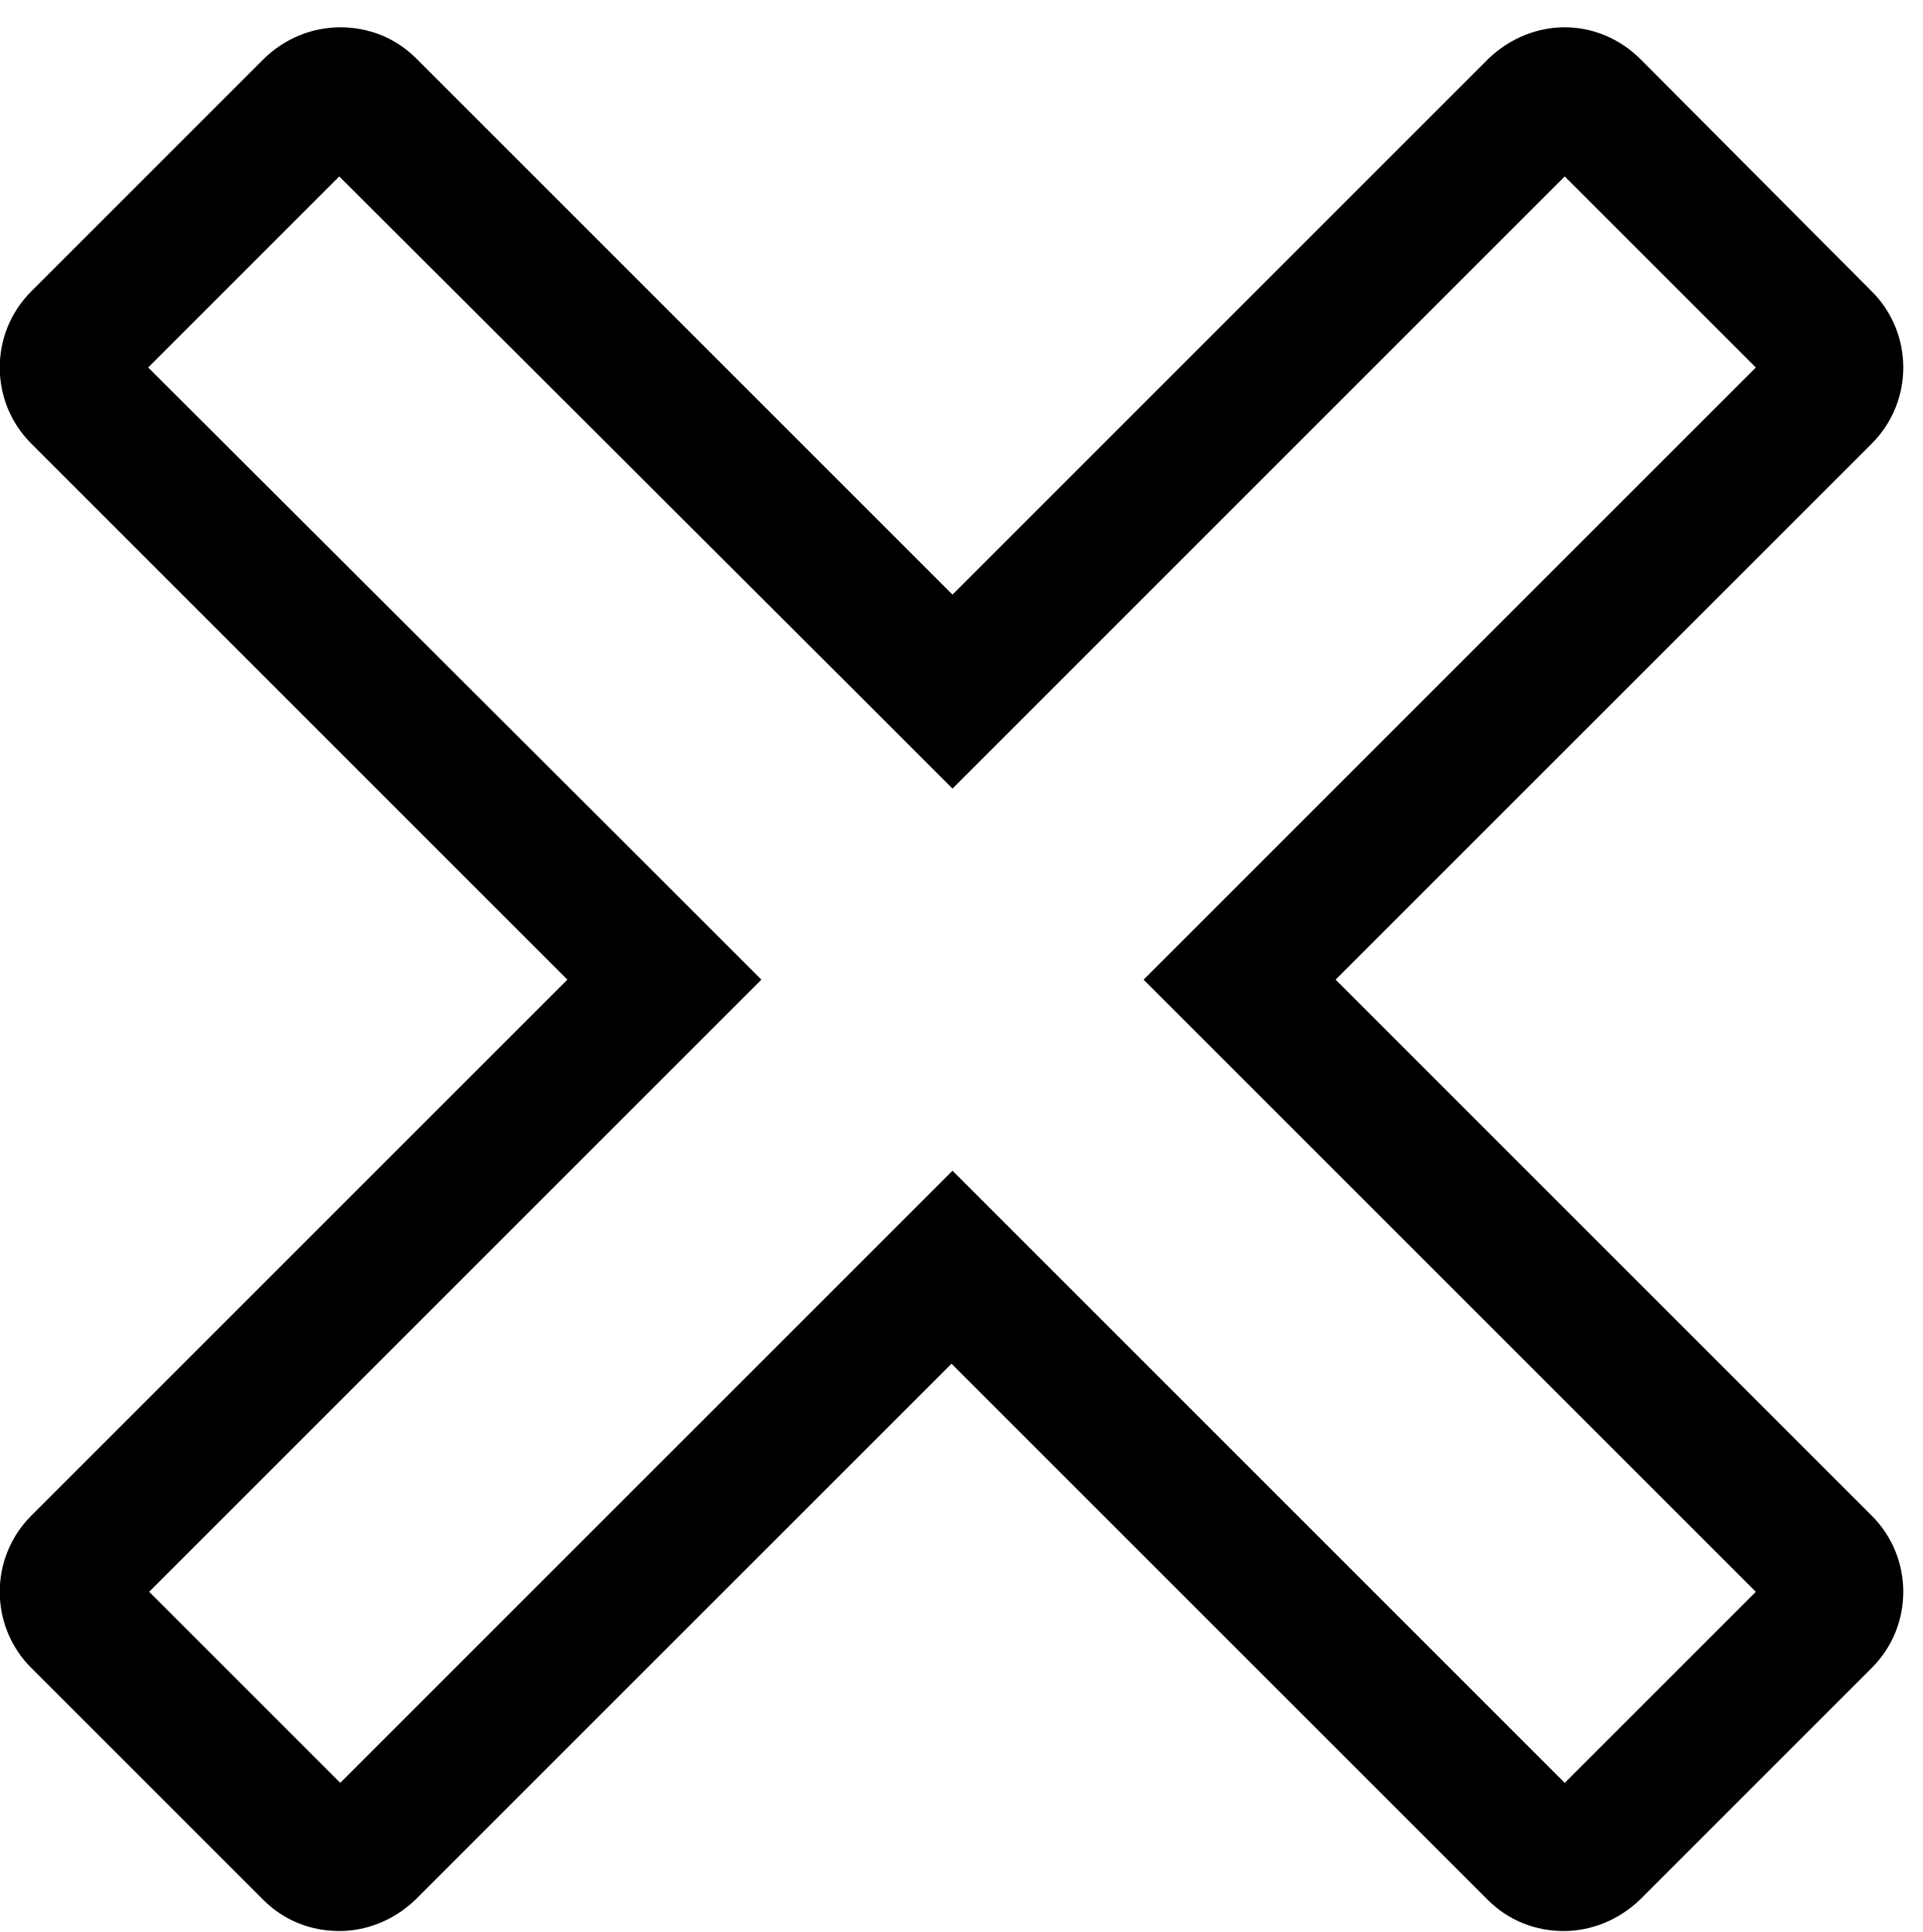
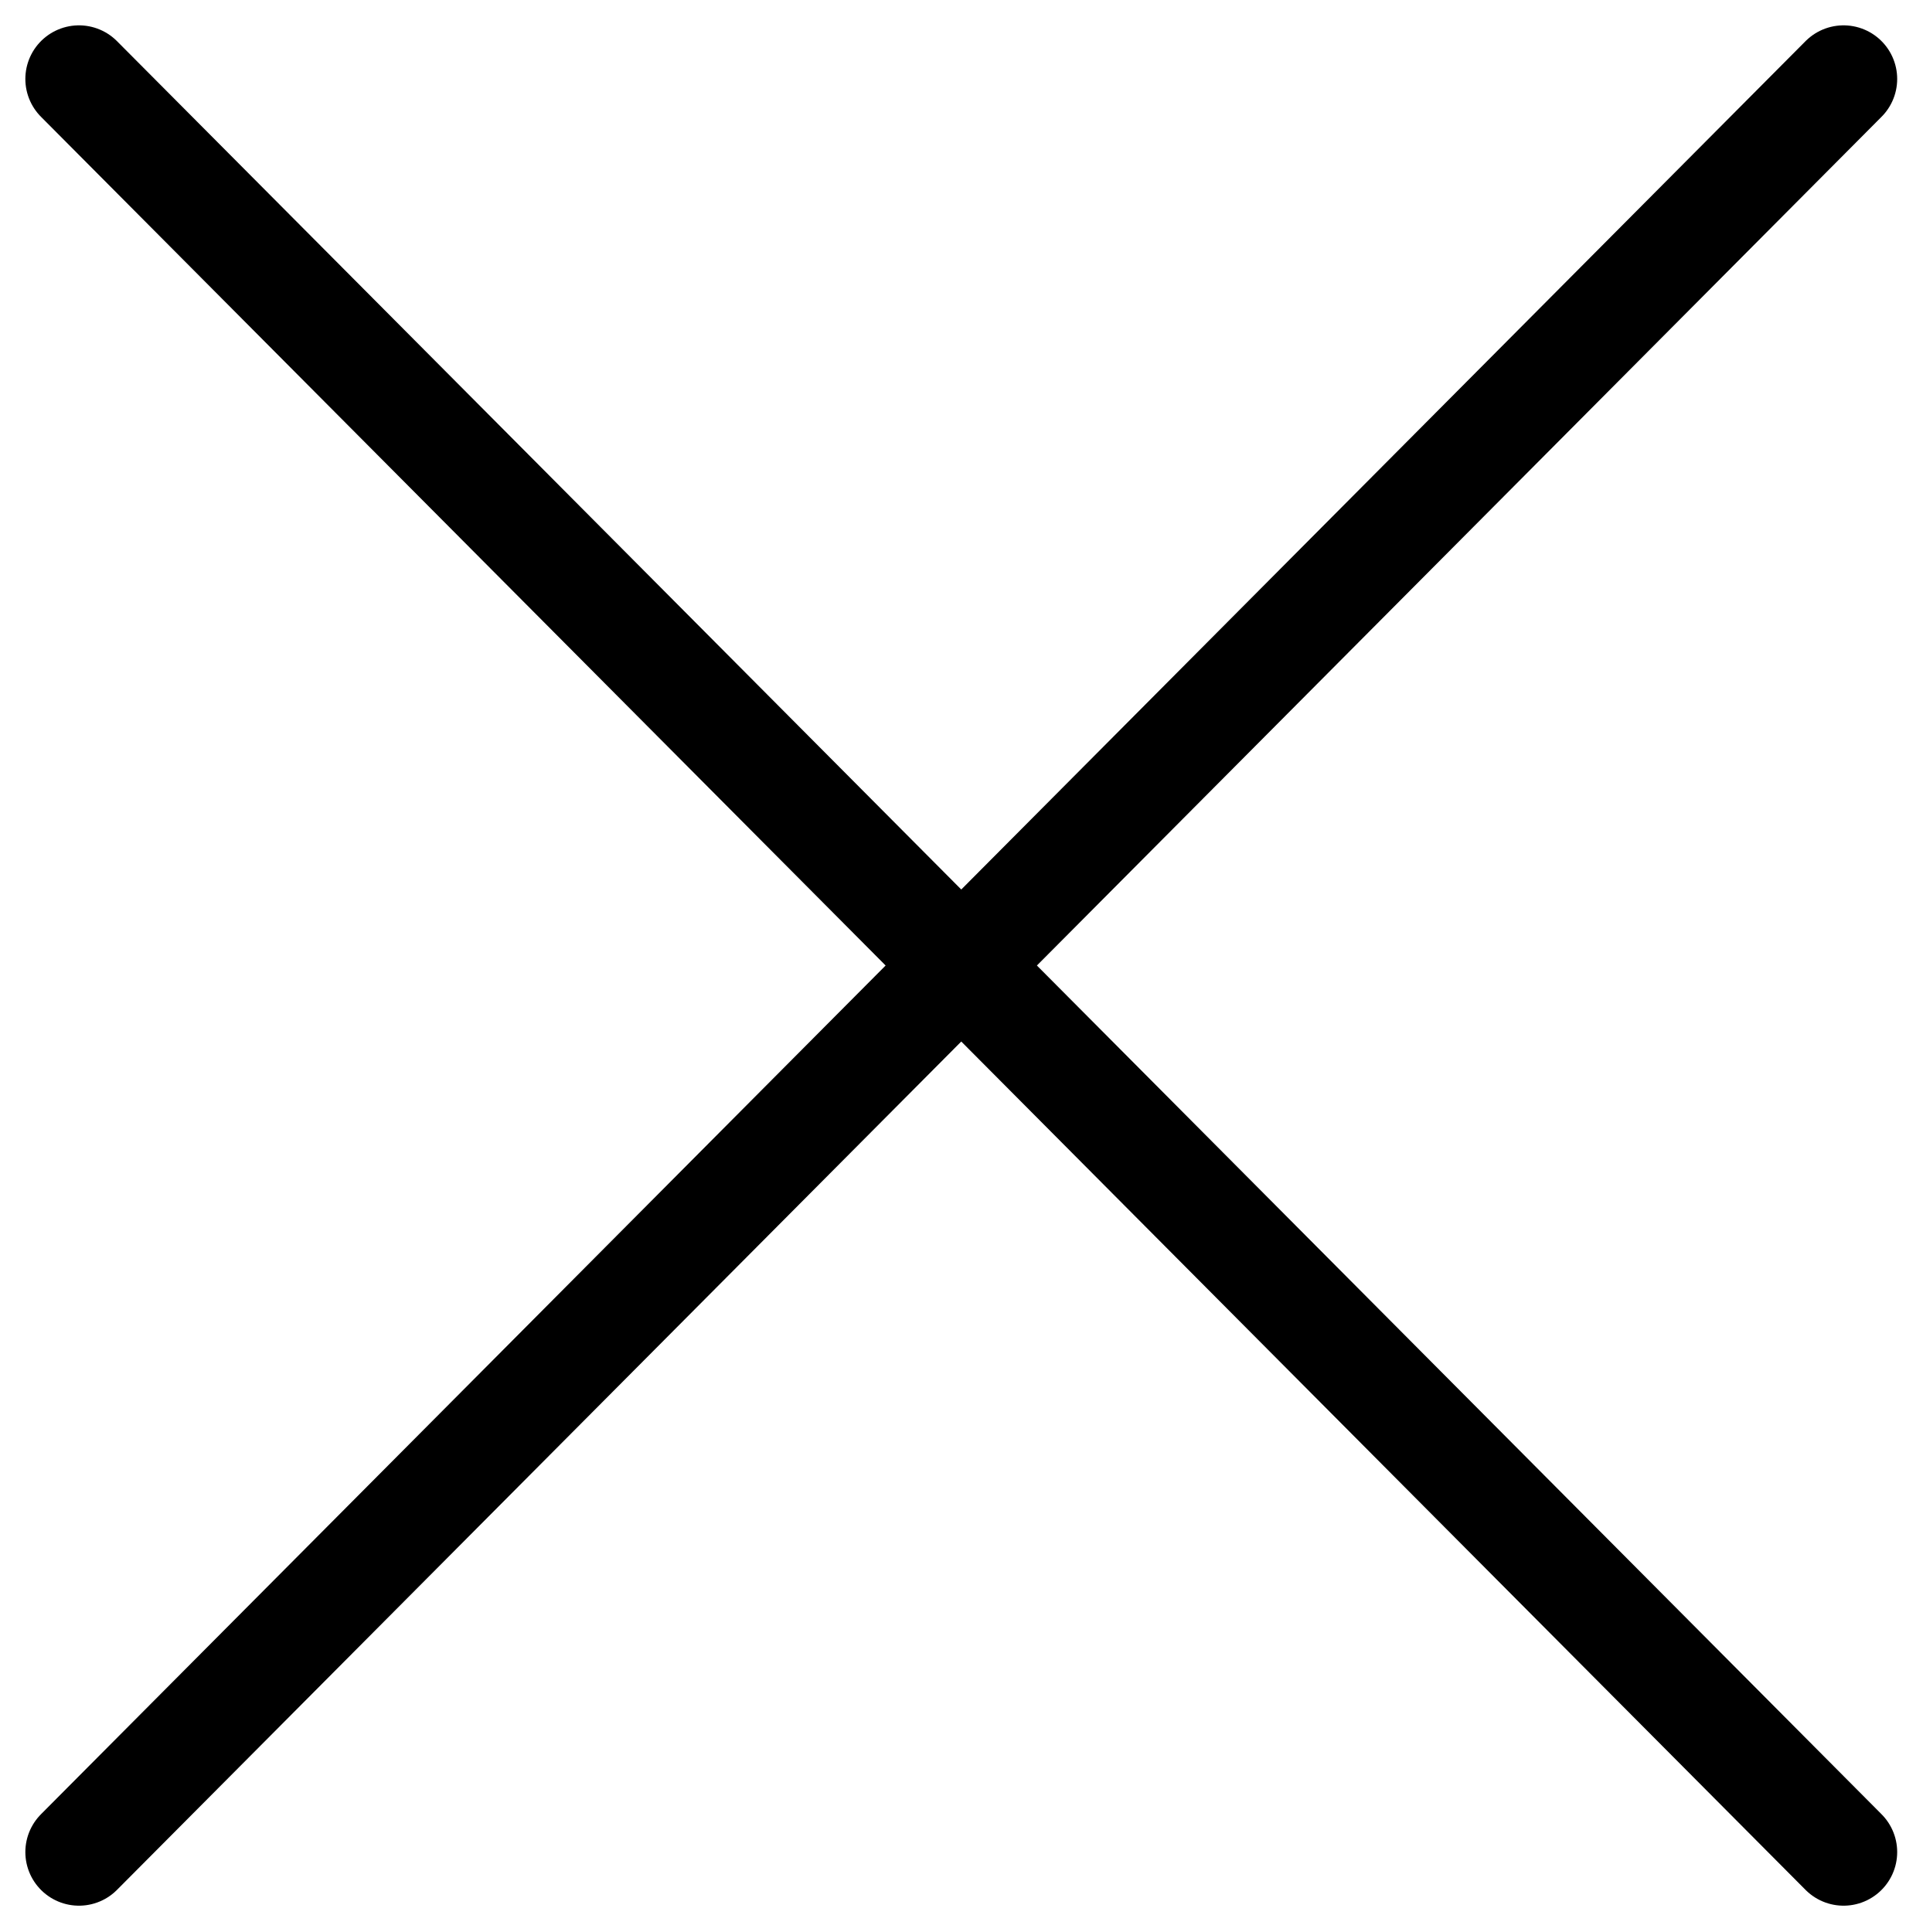
<svg xmlns="http://www.w3.org/2000/svg" version="1.1" x="0px" y="0px" viewBox="0 0 197.2 198.2" style="enable-background:new 0 0 197.2 198.2;" xml:space="preserve">
  <style type="text/css">
	.st0{display:none;}
	.st1{display:inline;}
+ 	.st2{fill:none;stroke:#000000;stroke-width:11;stroke-linecap:round;stroke-miterlimit:10;}
</style>
  <g id="Layer_1" class="st0">
    <g class="st1">
-       <path d="M133.5,14c27.4,0,49.7,22.3,49.7,49.7s-22.3,49.7-49.7,49.7S83.8,91.1,83.8,63.7S106.1,14,133.5,14 M133.5,0    C98.3,0,69.8,28.5,69.8,63.7s28.5,63.7,63.7,63.7s63.7-28.5,63.7-63.7S168.7,0,133.5,0L133.5,0z" />
+       <path d="M65.6,11c30.1,0,54.6,24.5,54.6,54.6s-24.5,54.6-54.6,54.6S11,95.7,11,65.6S35.5,11,65.6,11 M65.6,0C29.4,0,0,29.4,0,65.6    s29.4,65.6,65.6,65.6s65.6-29.4,65.6-65.6S101.8,0,65.6,0L65.6,0z" />
    </g>
    <g class="st1">
-       <path d="M66.1,116l13.1,13.1l-48.9,48.9l-13.1-13.1L66.1,116 M66.1,100.6c-2.7,0-5.4,1-7.5,3.1L4.8,157.5    c-4.1,4.1-4.1,10.8,0,14.9l18,18c2.1,2.1,4.8,3.1,7.5,3.1s5.4-1,7.5-3.1l53.8-53.8c4.1-4.1,4.1-10.8,0-14.9l-18-18    C71.5,101.6,68.8,100.6,66.1,100.6L66.1,100.6z" />
+       <path d="M131.7,116.3l47.9,47.9l-15.5,15.5l-47.9-47.9L131.7,116.3 M131.7,103.5c-1.7,0-3.4,0.7-4.7,2l-21.7,21.7    c-2.6,2.6-2.6,6.8,0,9.4l54.1,54.1c1.3,1.3,3,2,4.7,2s3.4-0.7,4.7-2l21.7-21.7c2.6-2.6,2.6-6.8,0-9.4l-54.1-54.1    C135.1,104.2,133.4,103.5,131.7,103.5L131.7,103.5z" />
    </g>
  </g>
  <g id="Layer_2">
-     <g>
-       <path d="M34.8,18.1L87.8,71l9.9,9.9l9.9-9.9l52.9-52.9l19.6,19.6l-52.9,52.9l-9.9,9.9l9.9,9.9l52.9,52.9l-19.6,19.6L107.6,130    l-9.9-9.9l-9.9,9.9l-52.9,52.9l-19.6-19.6l52.9-52.9l9.9-9.9l-9.9-9.9L15.2,37.7L34.8,18.1 M160.5,2.8c-2.8,0-5.6,1.1-7.8,3.2    l-55,55l-55-55c-2.2-2.2-5-3.2-7.8-3.2S29.2,3.9,27,6.1L3.2,29.9c-4.3,4.3-4.3,11.3,0,15.6l55,55l-55,55c-4.3,4.3-4.3,11.3,0,15.6    L27,194.9c2.2,2.2,5,3.2,7.8,3.2s5.6-1.1,7.8-3.2l55-55l55,55c2.2,2.2,5,3.2,7.8,3.2c2.8,0,5.6-1.1,7.8-3.2l23.8-23.8    c4.3-4.3,4.3-11.3,0-15.6l-55-55l55-55c4.3-4.3,4.3-11.3,0-15.6L168.3,6.1C166.1,3.9,163.3,2.8,160.5,2.8L160.5,2.8z" />
-     </g>
+     <line class="st2" x1="189.1" y1="190" x2="8.1" y2="8.1" />
+     <line class="st2" x1="189.1" y1="8.1" x2="8.1" y2="190" />
  </g>
</svg>
